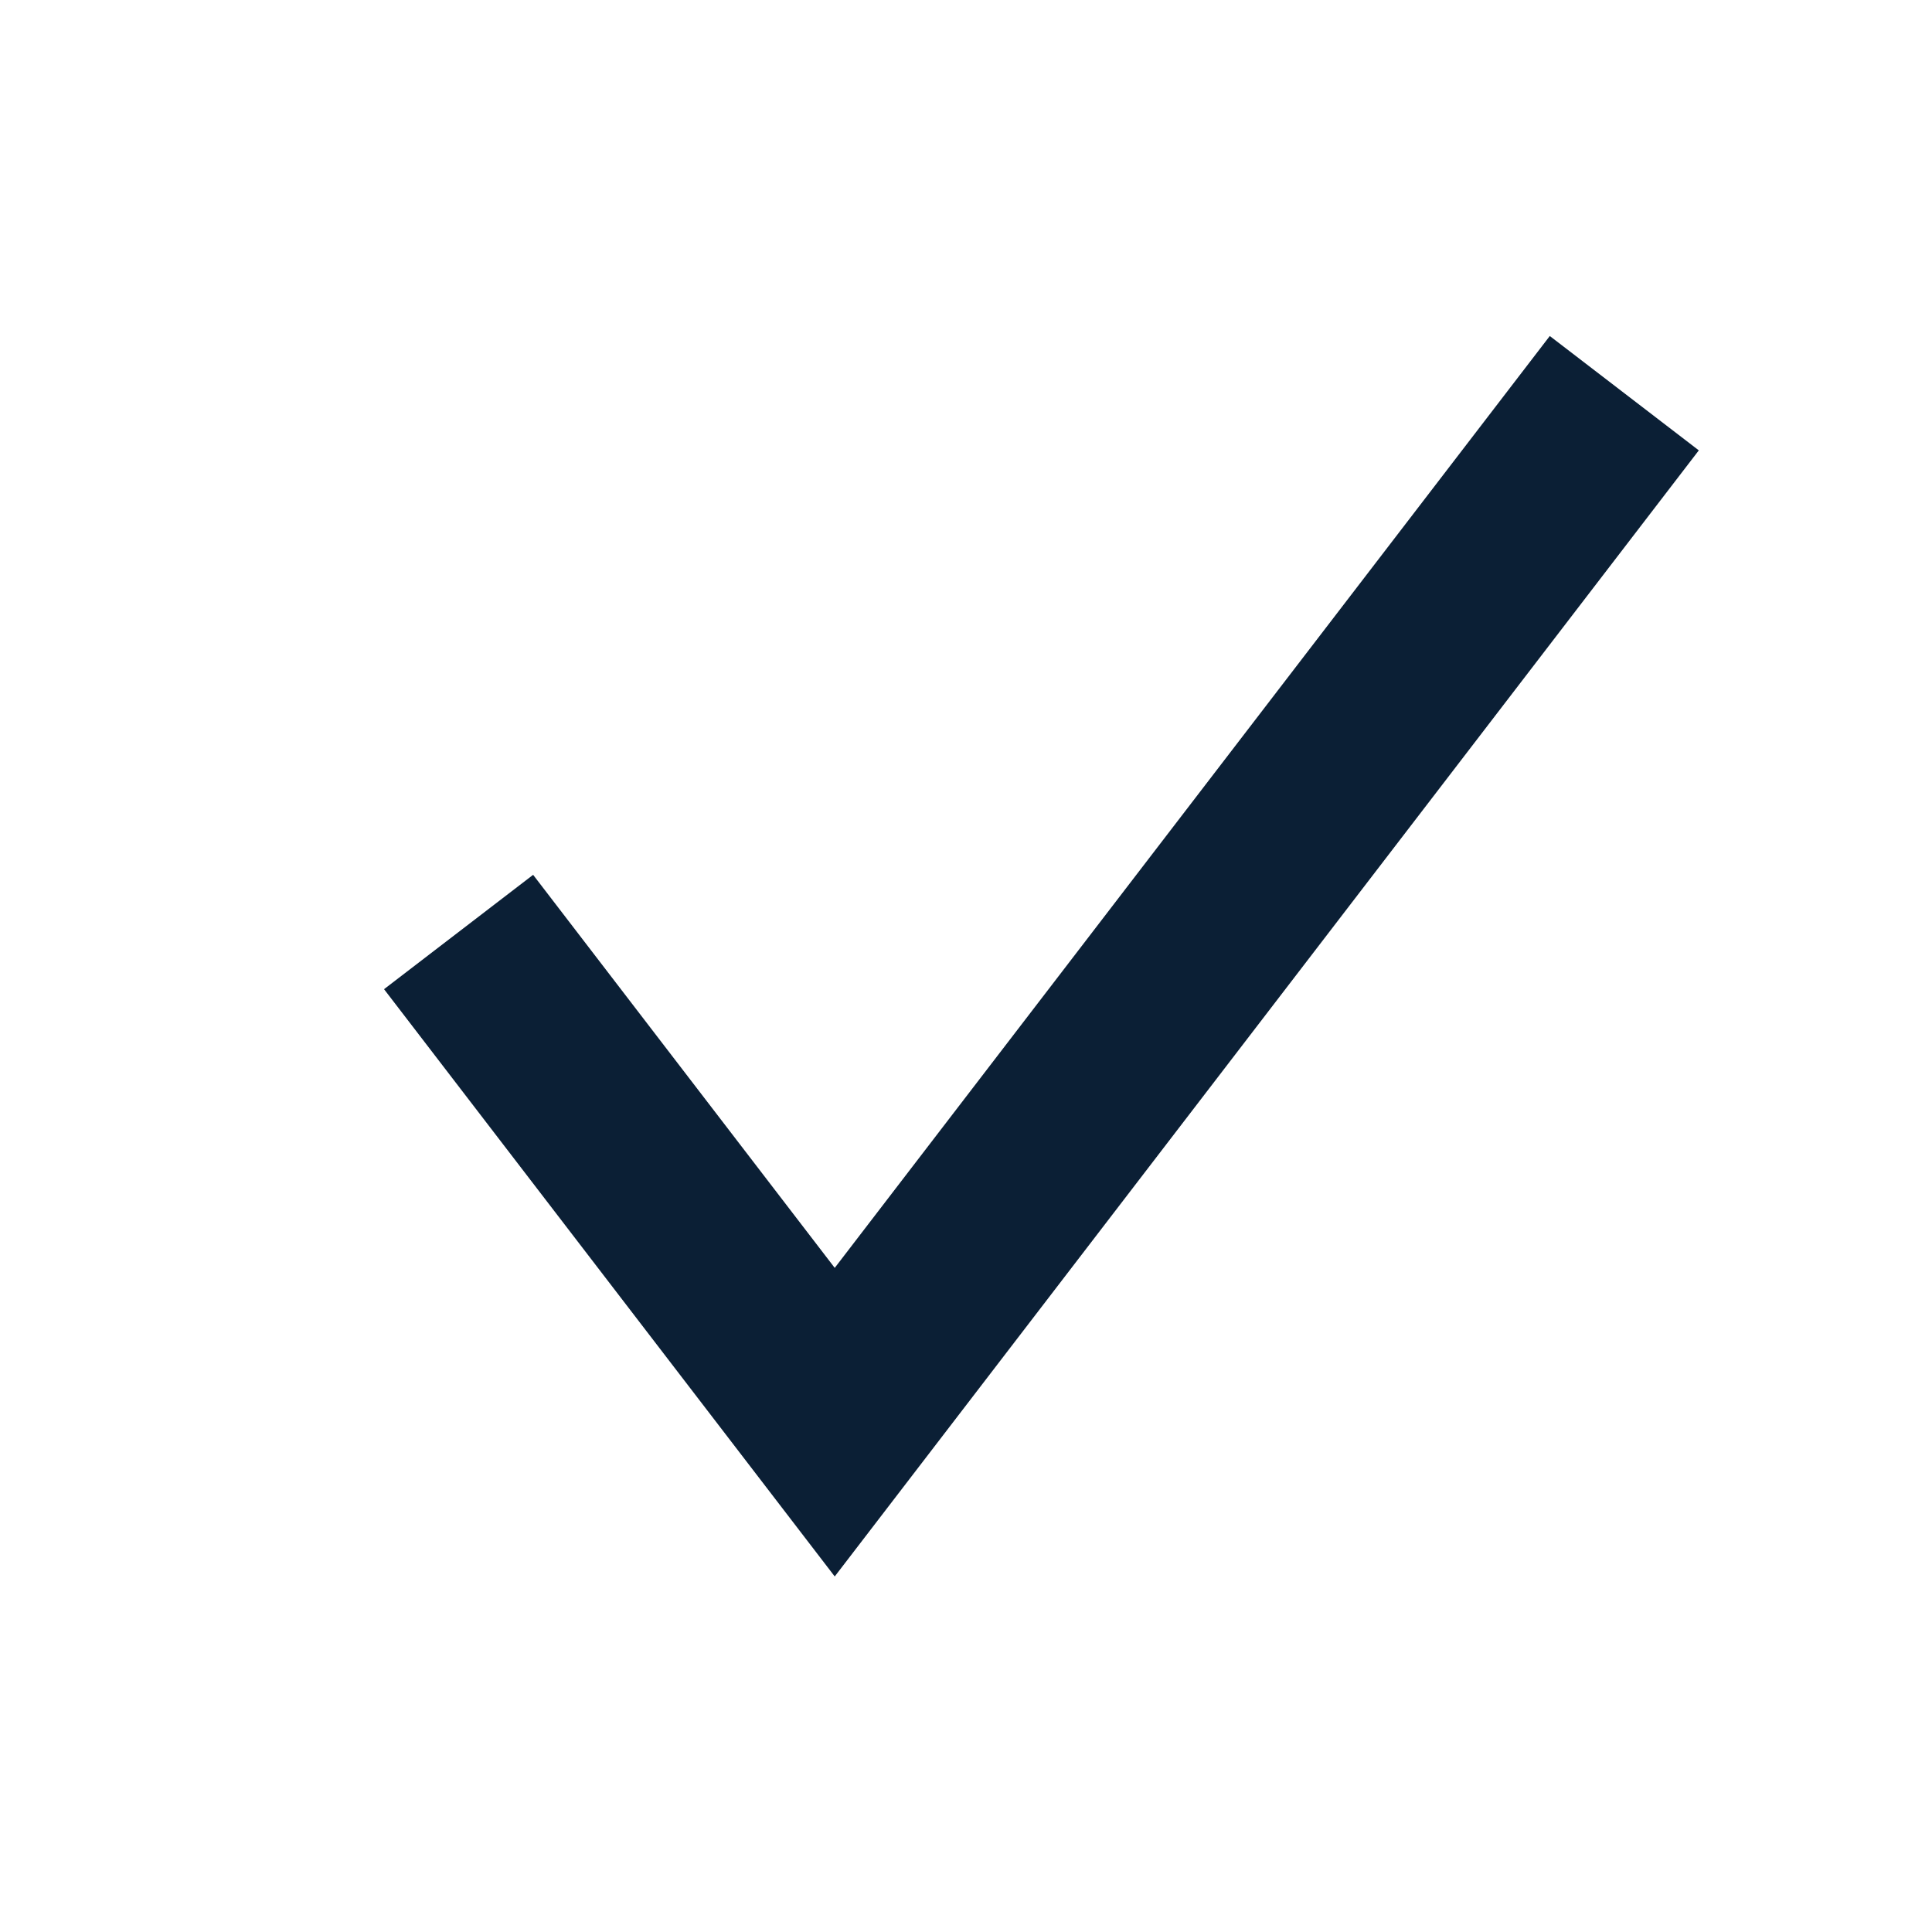
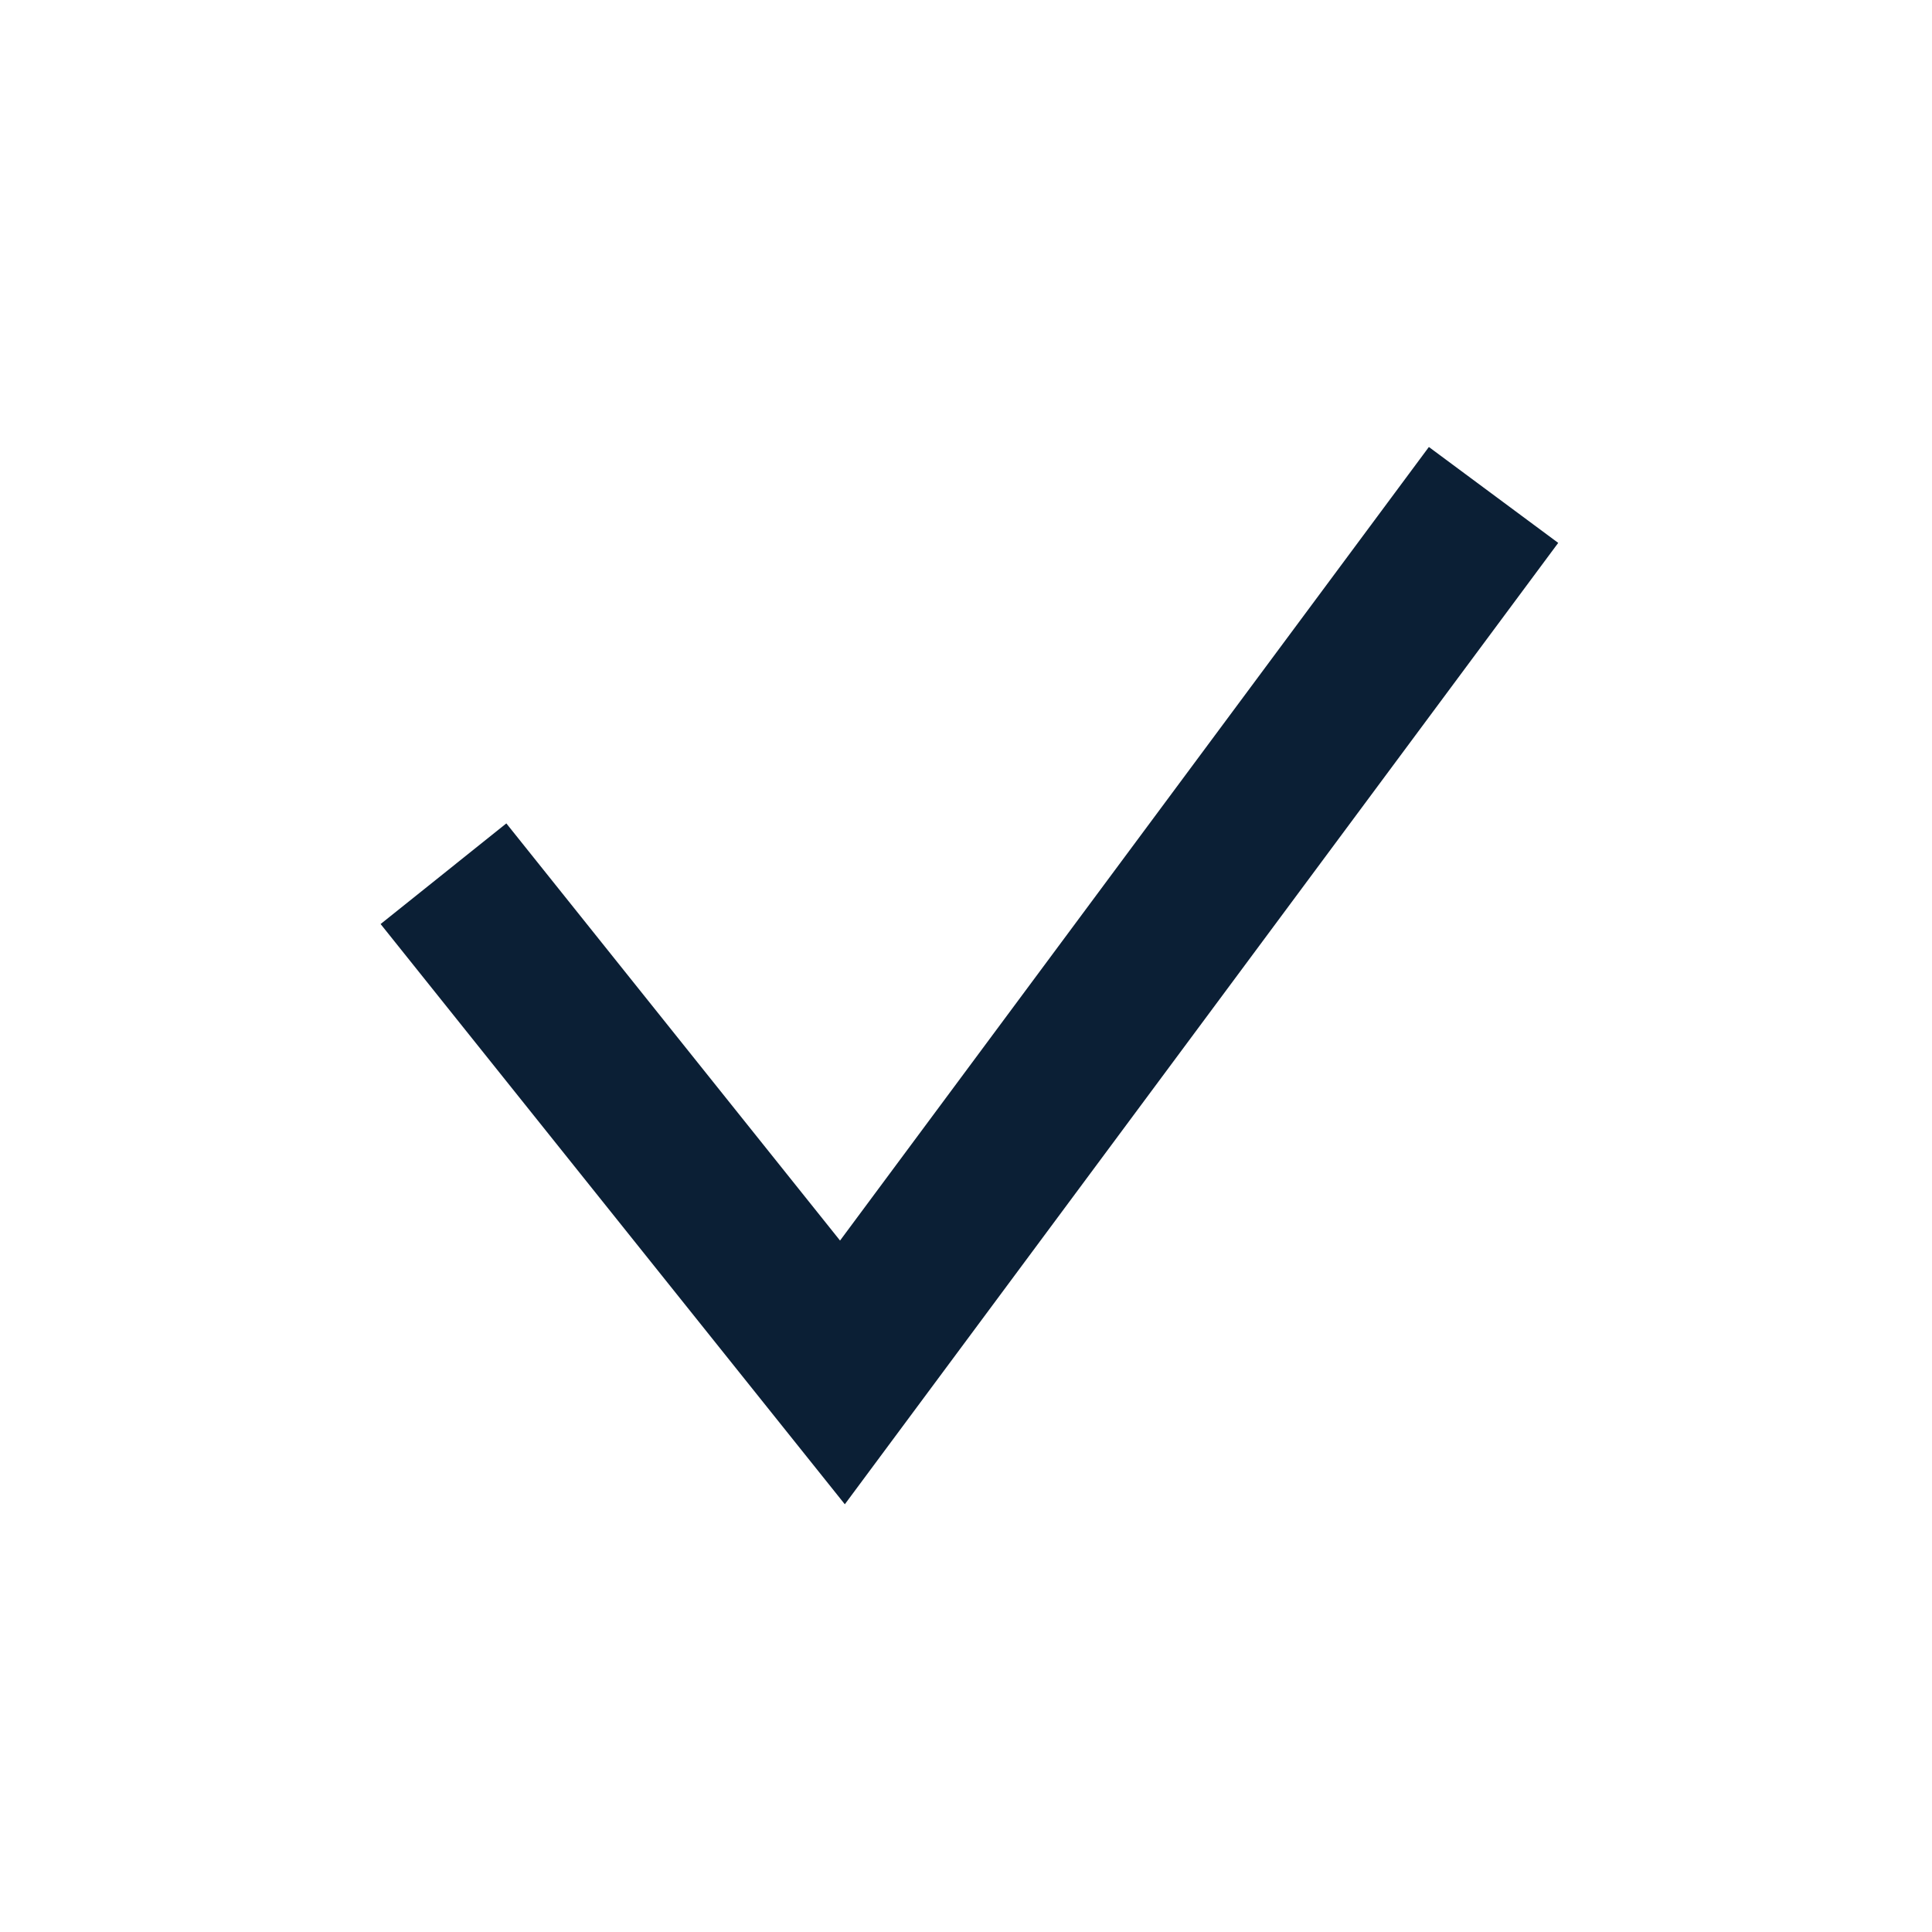
<svg xmlns="http://www.w3.org/2000/svg" width="36" height="36" viewBox="0 0 36 36">
-   <path d="M28.878 6.261L15.554 23.625l-5.62-7.324-2.778 2.131 8.398 10.943L31.655 8.392z" fill="#0B1F35" fill-rule="evenodd" />
+   <path fill="#0B1F35" fill-rule="nonzero" d="M26.625 8.329l2.41 1.787L15.742 28.03l-8.65-10.812 2.343-1.875 6.218 7.773z" />
</svg>
